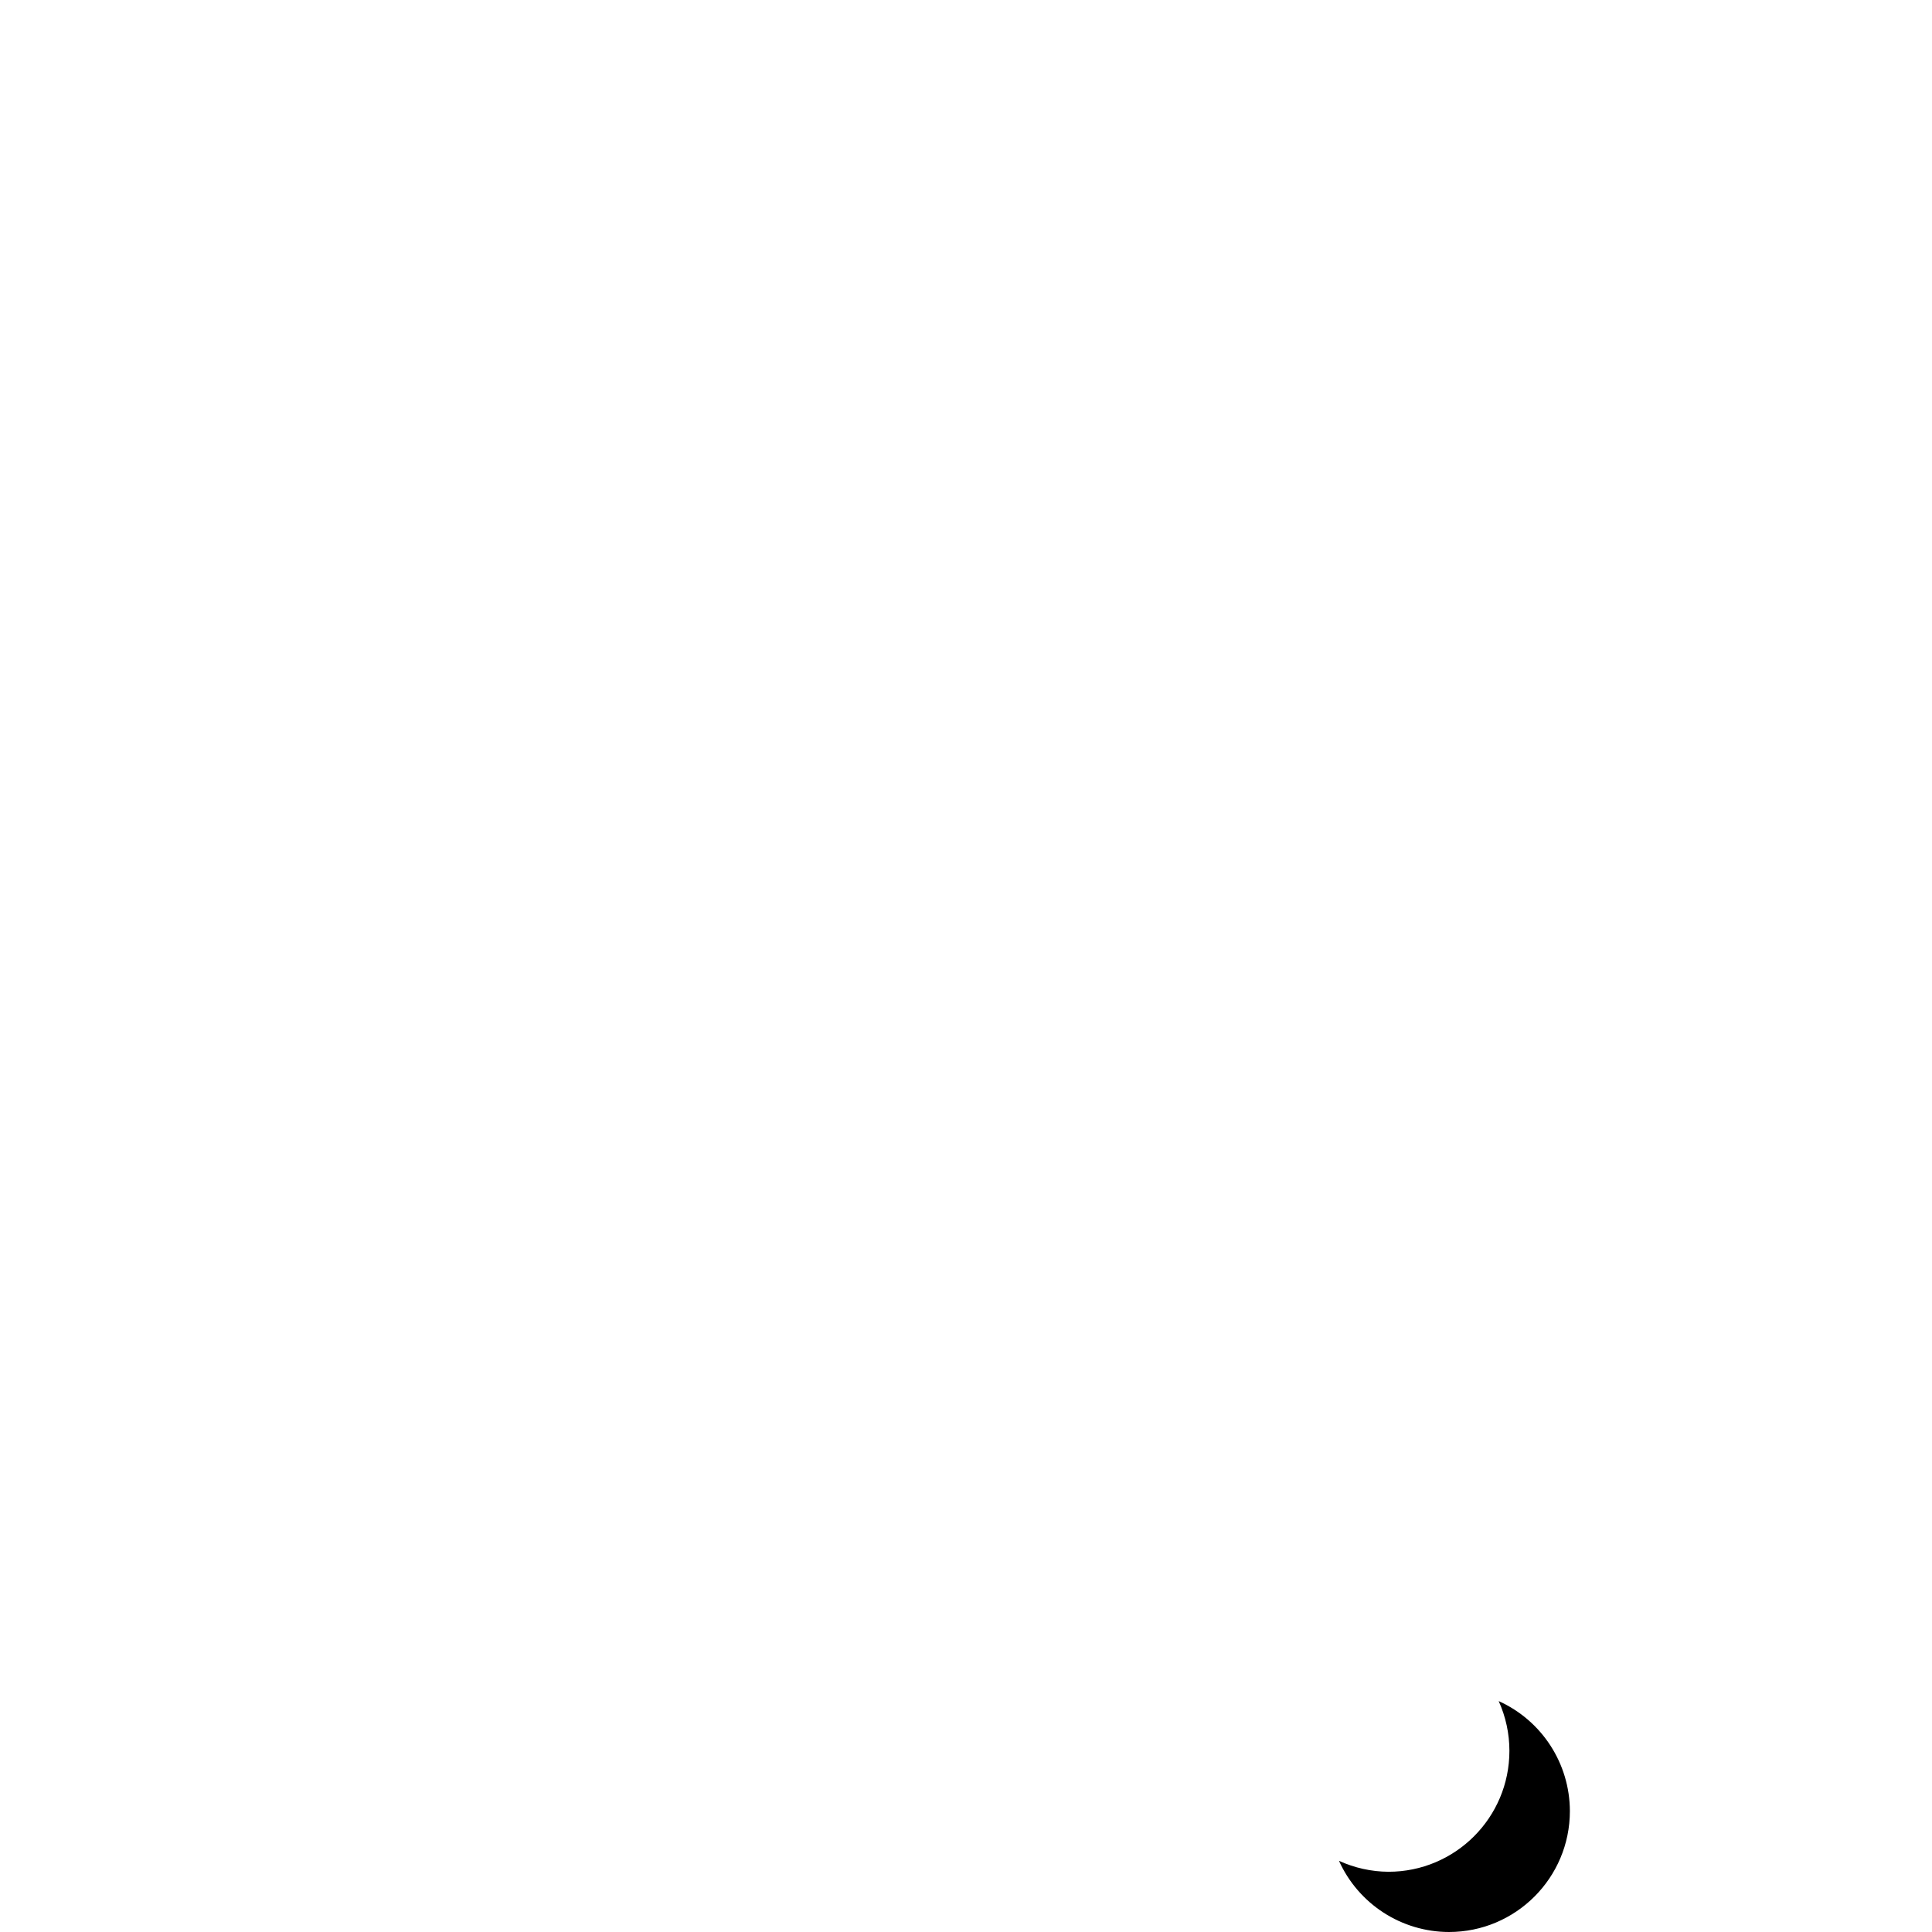
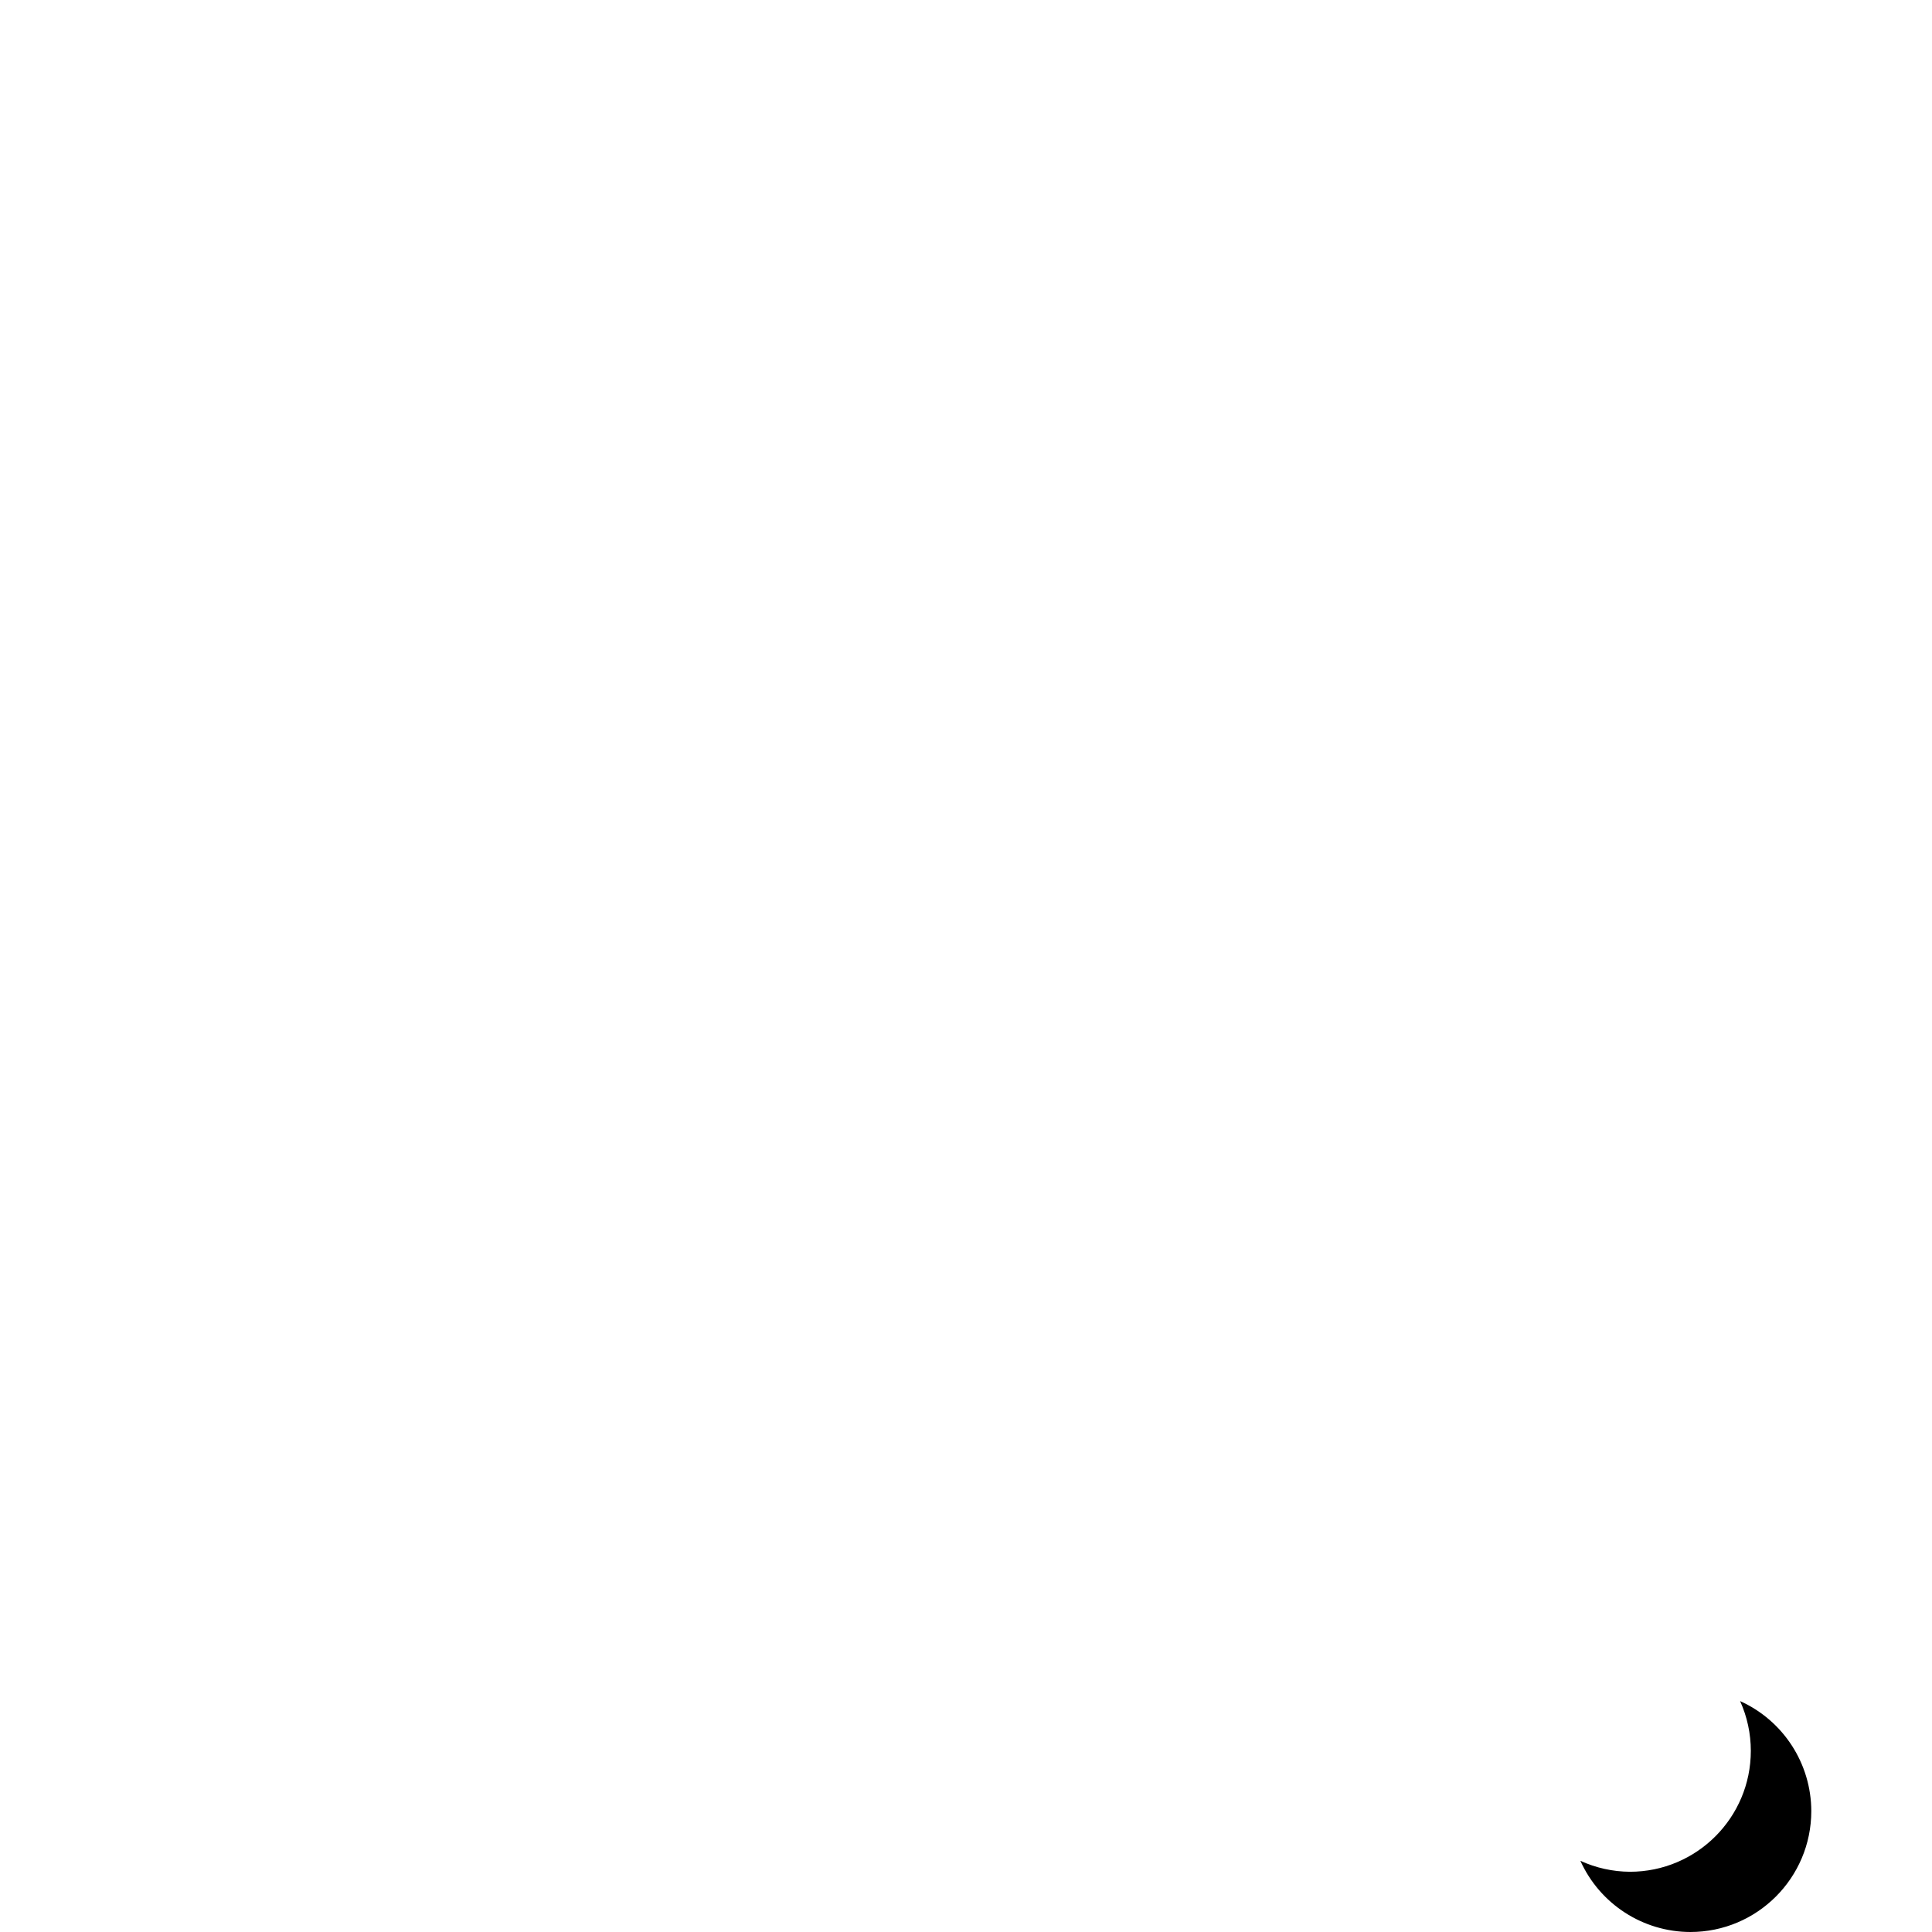
- <svg xmlns="http://www.w3.org/2000/svg" width="32" height="32" viewBox="0 0 8.467 8.467">
-   <path style="fill:#000;stroke-width:0" d="M6.568 7.455a.53.53 0 0 1 .047.218.53.53 0 0 1-.53.53.53.53 0 0 1-.217-.048.53.53 0 0 0 .482.312.53.53 0 0 0 .53-.53.53.53 0 0 0-.312-.482z" />
+ <svg xmlns="http://www.w3.org/2000/svg" width="32" height="32" viewBox="0 0 8.467 8.467" version="1.1" id="svg4">
+   <defs id="defs8" />
+   <path style="fill:#000000;stroke-width:0" d="m 7.626,7.455 a 0.53,0.53 0 0 1 0.047,0.218 A 0.53,0.53 0 0 1 7.143,8.203 0.53,0.53 0 0 1 6.926,8.155 0.53,0.53 0 0 0 7.408,8.467 0.53,0.53 0 0 0 7.938,7.937 0.53,0.53 0 0 0 7.626,7.455 Z" id="path2" />
</svg>
